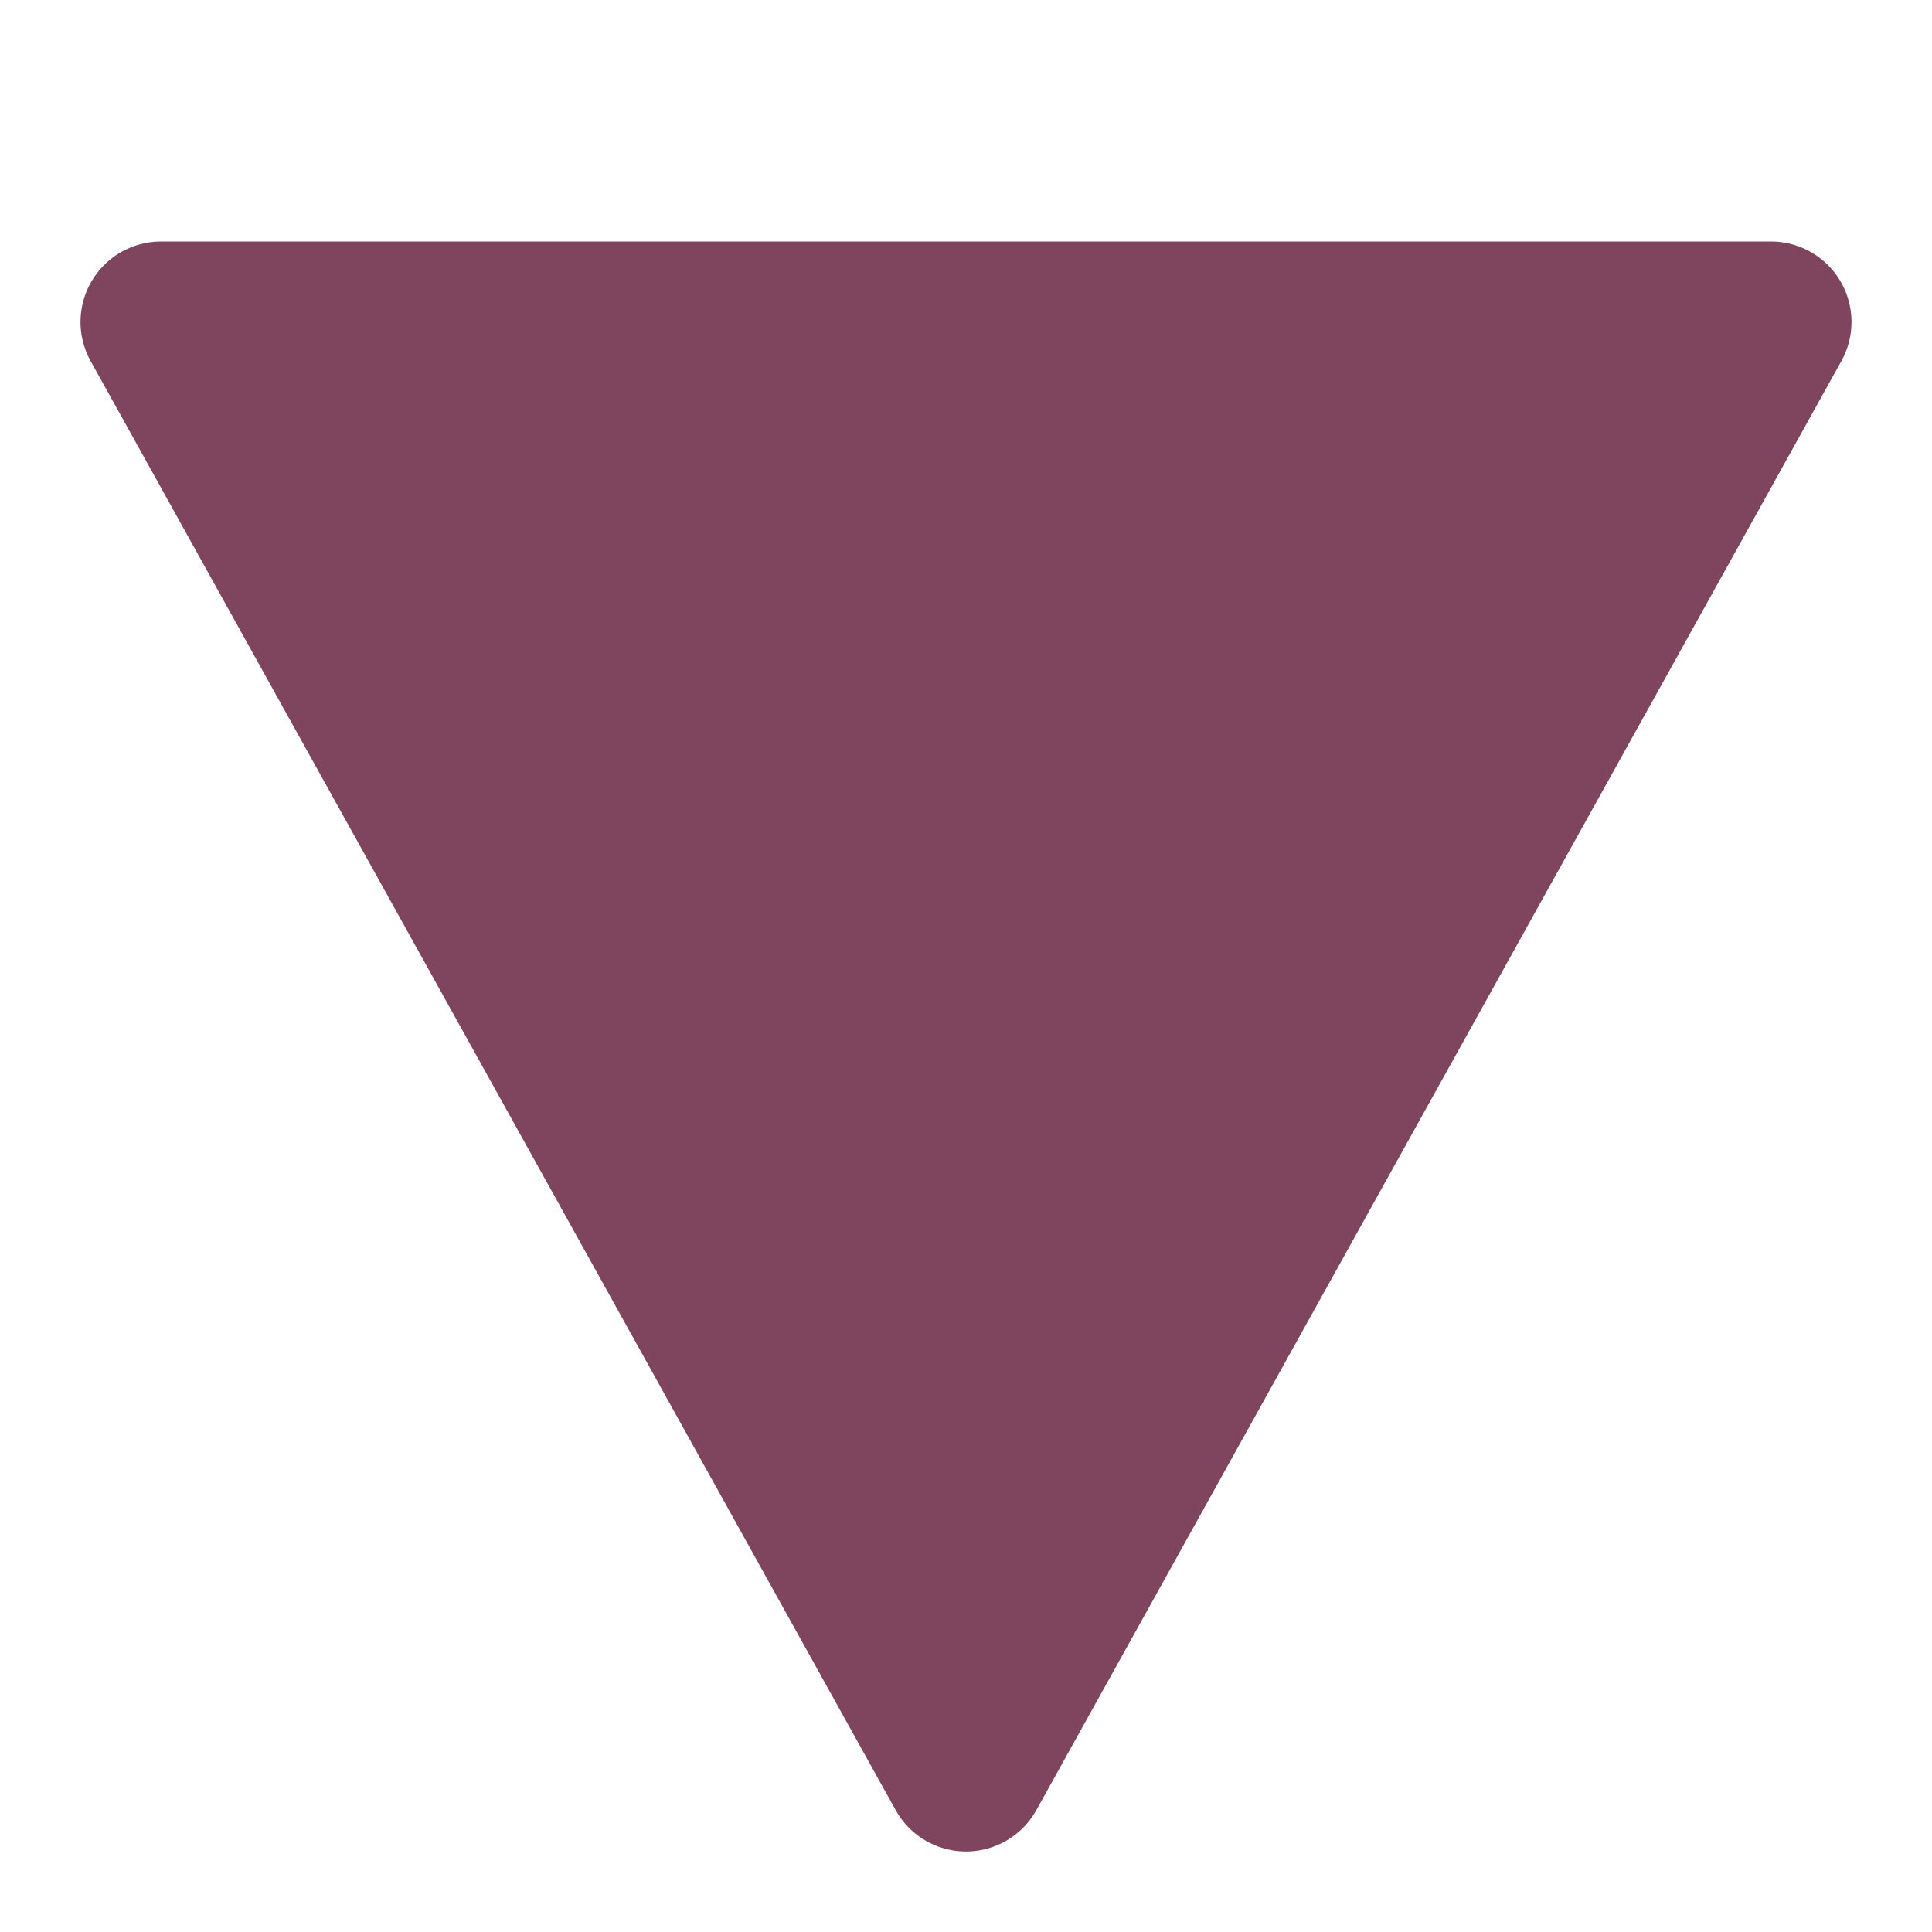
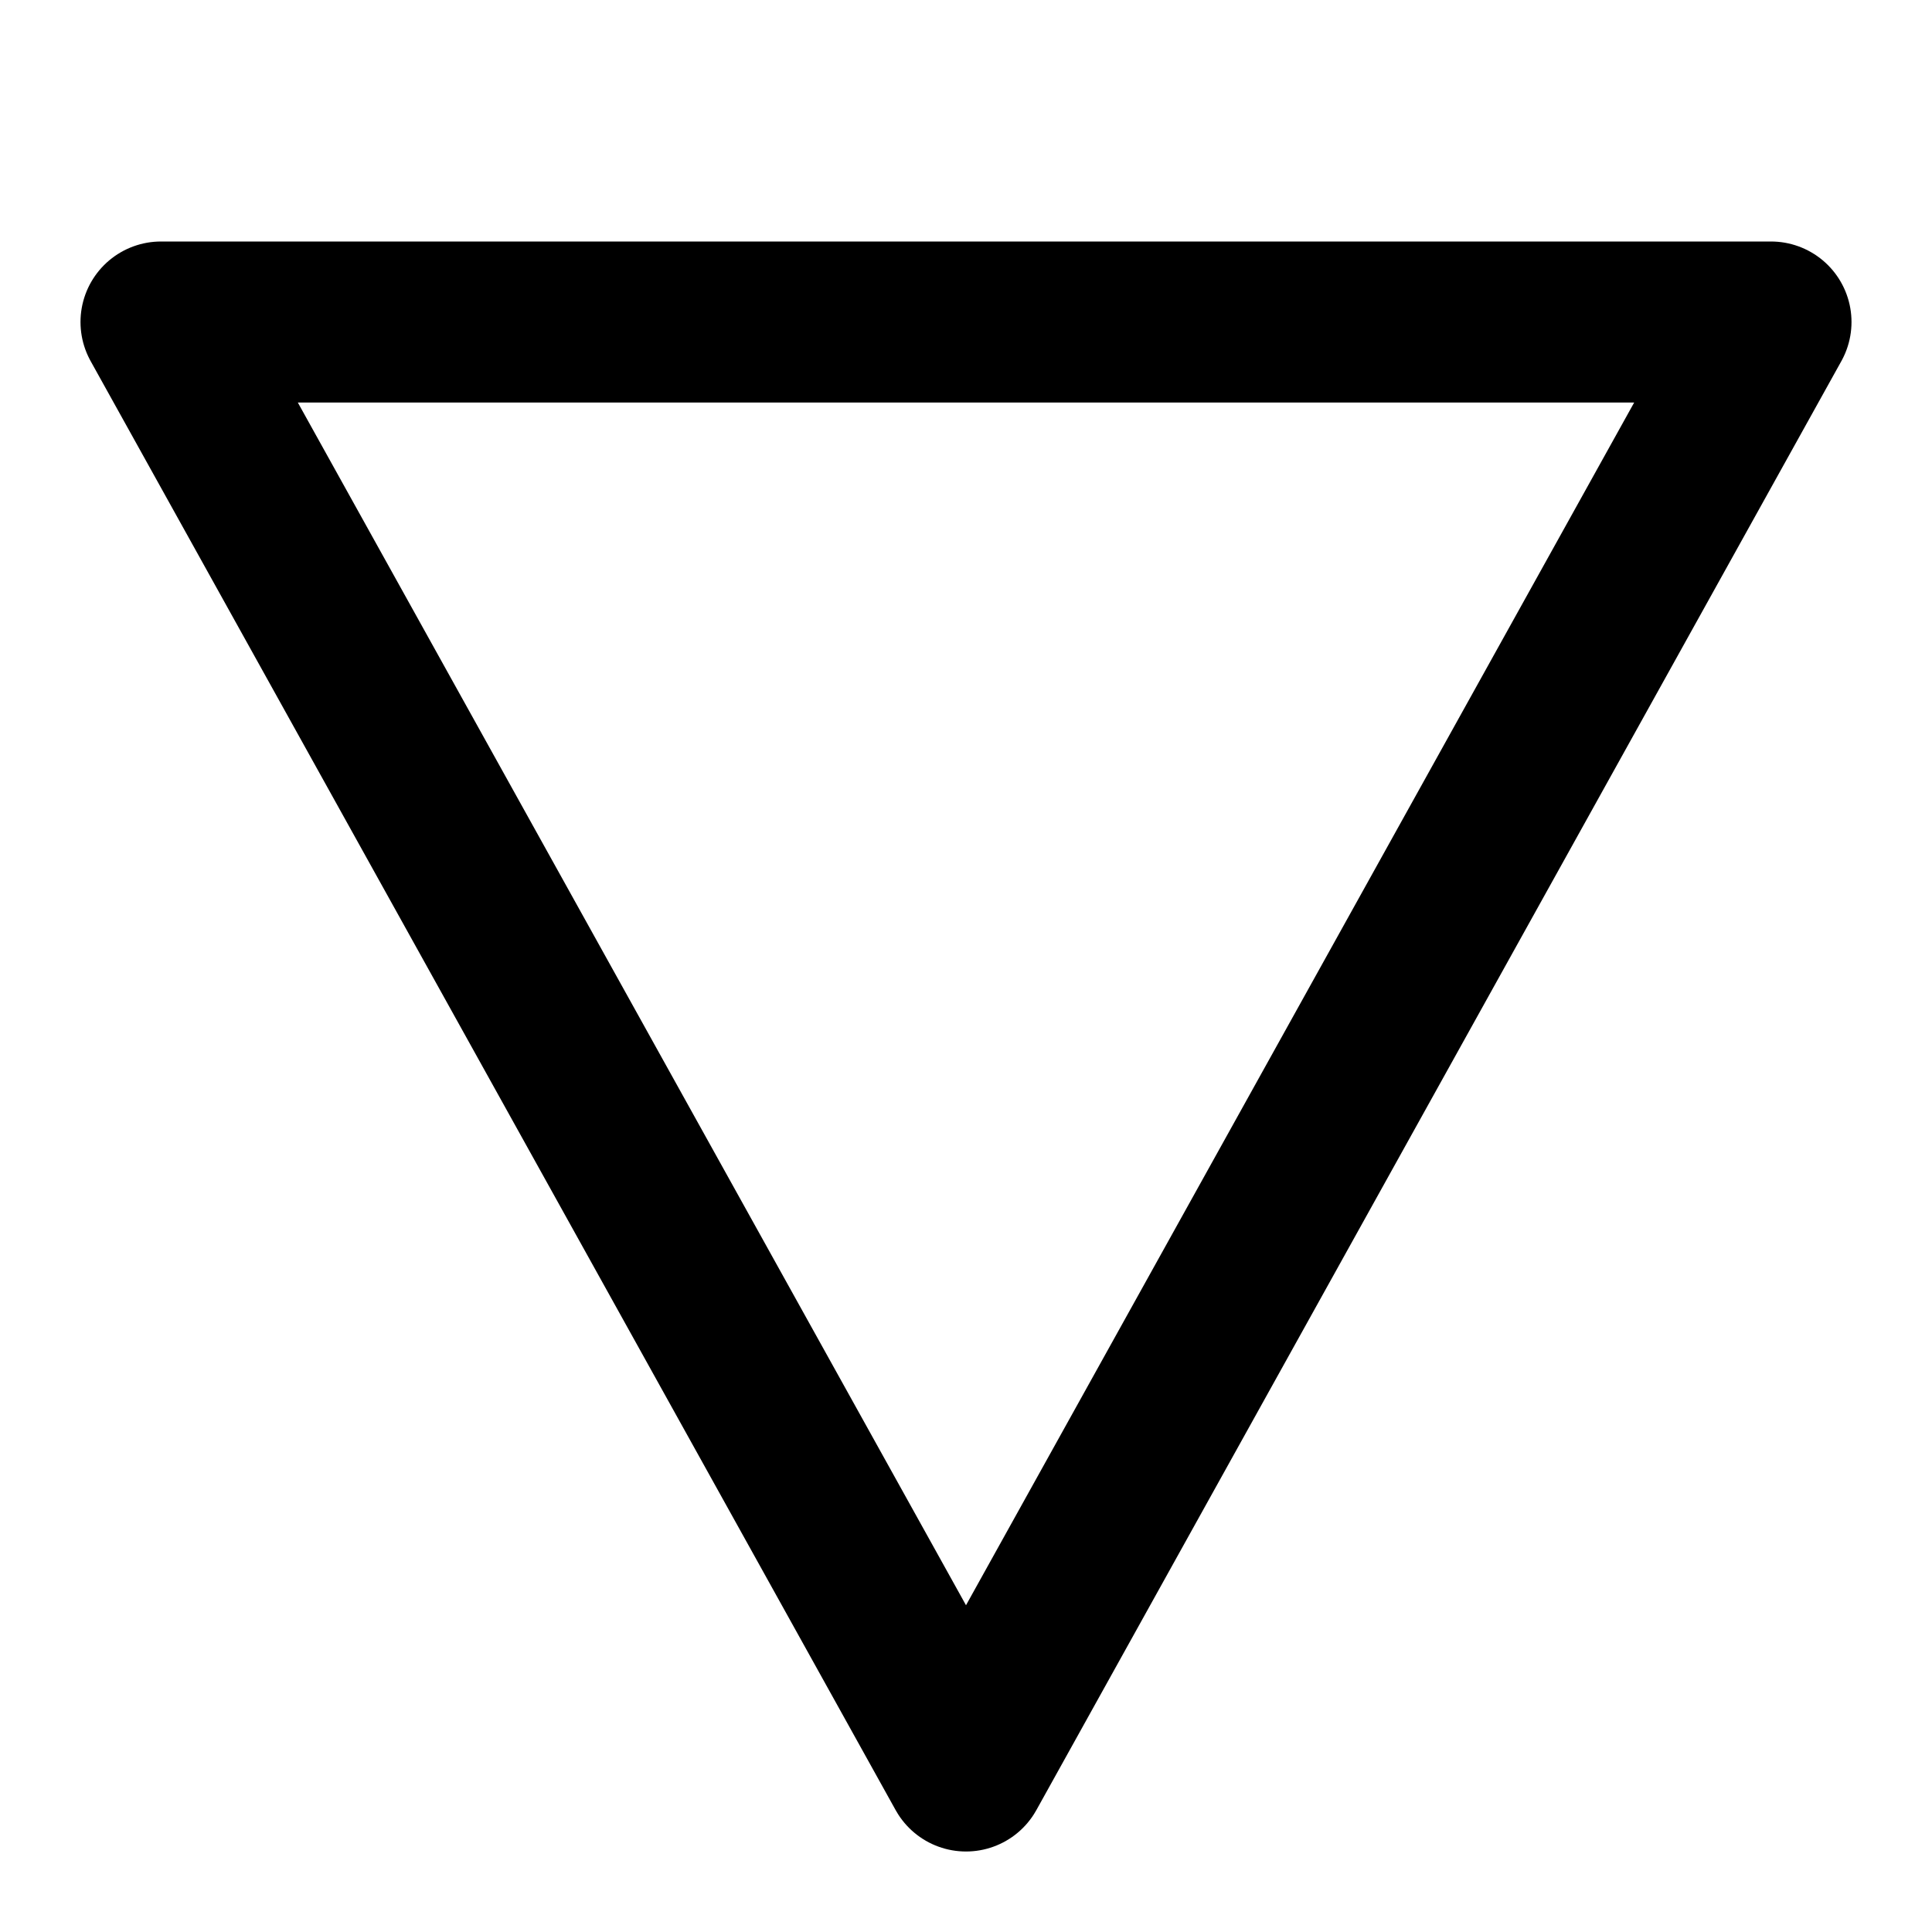
- <svg xmlns="http://www.w3.org/2000/svg" viewBox="0 0 24 24" fill="#80455E" stroke="#80455E" stroke-width="2" stroke-linecap="round" stroke-linejoin="round" class="w-6 h-6">
+ <svg xmlns="http://www.w3.org/2000/svg" viewBox="0 0 24 24" fill="none" stroke="currentColor" stroke-width="2" stroke-linecap="round" stroke-linejoin="round" class="w-6 h-6">
  <polygon points="12 22 2 4 22 4" />
</svg>
